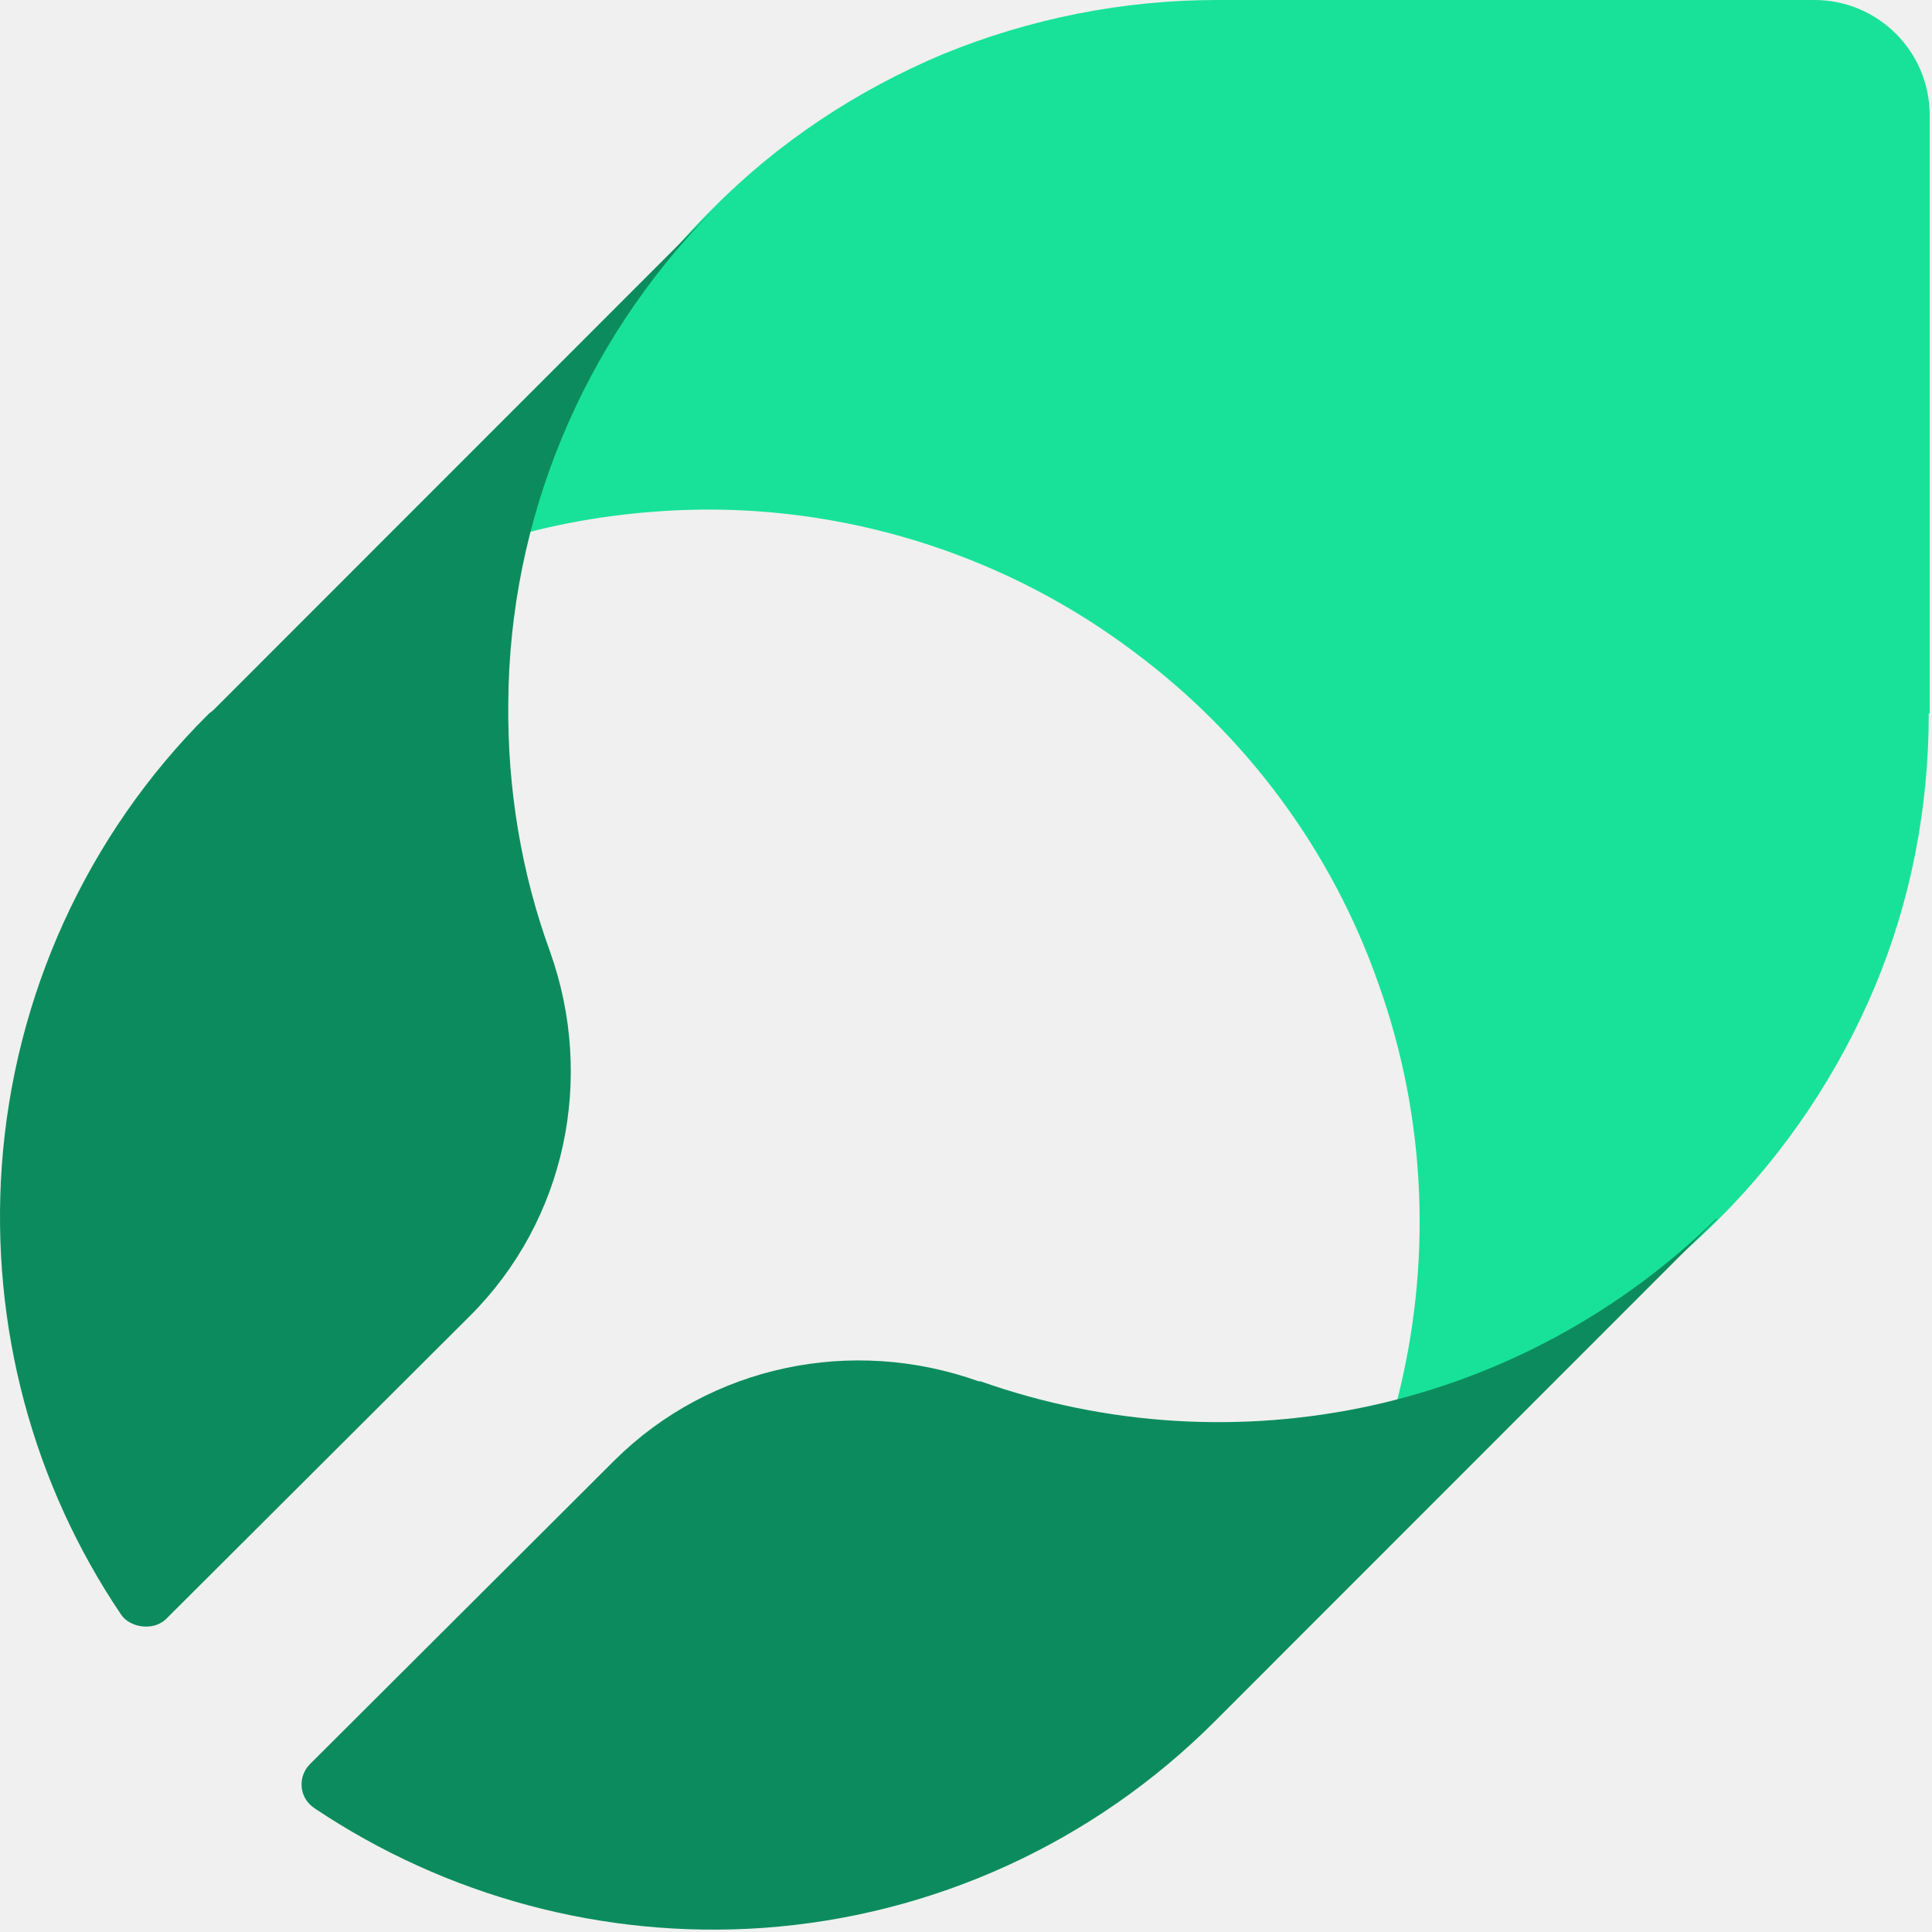
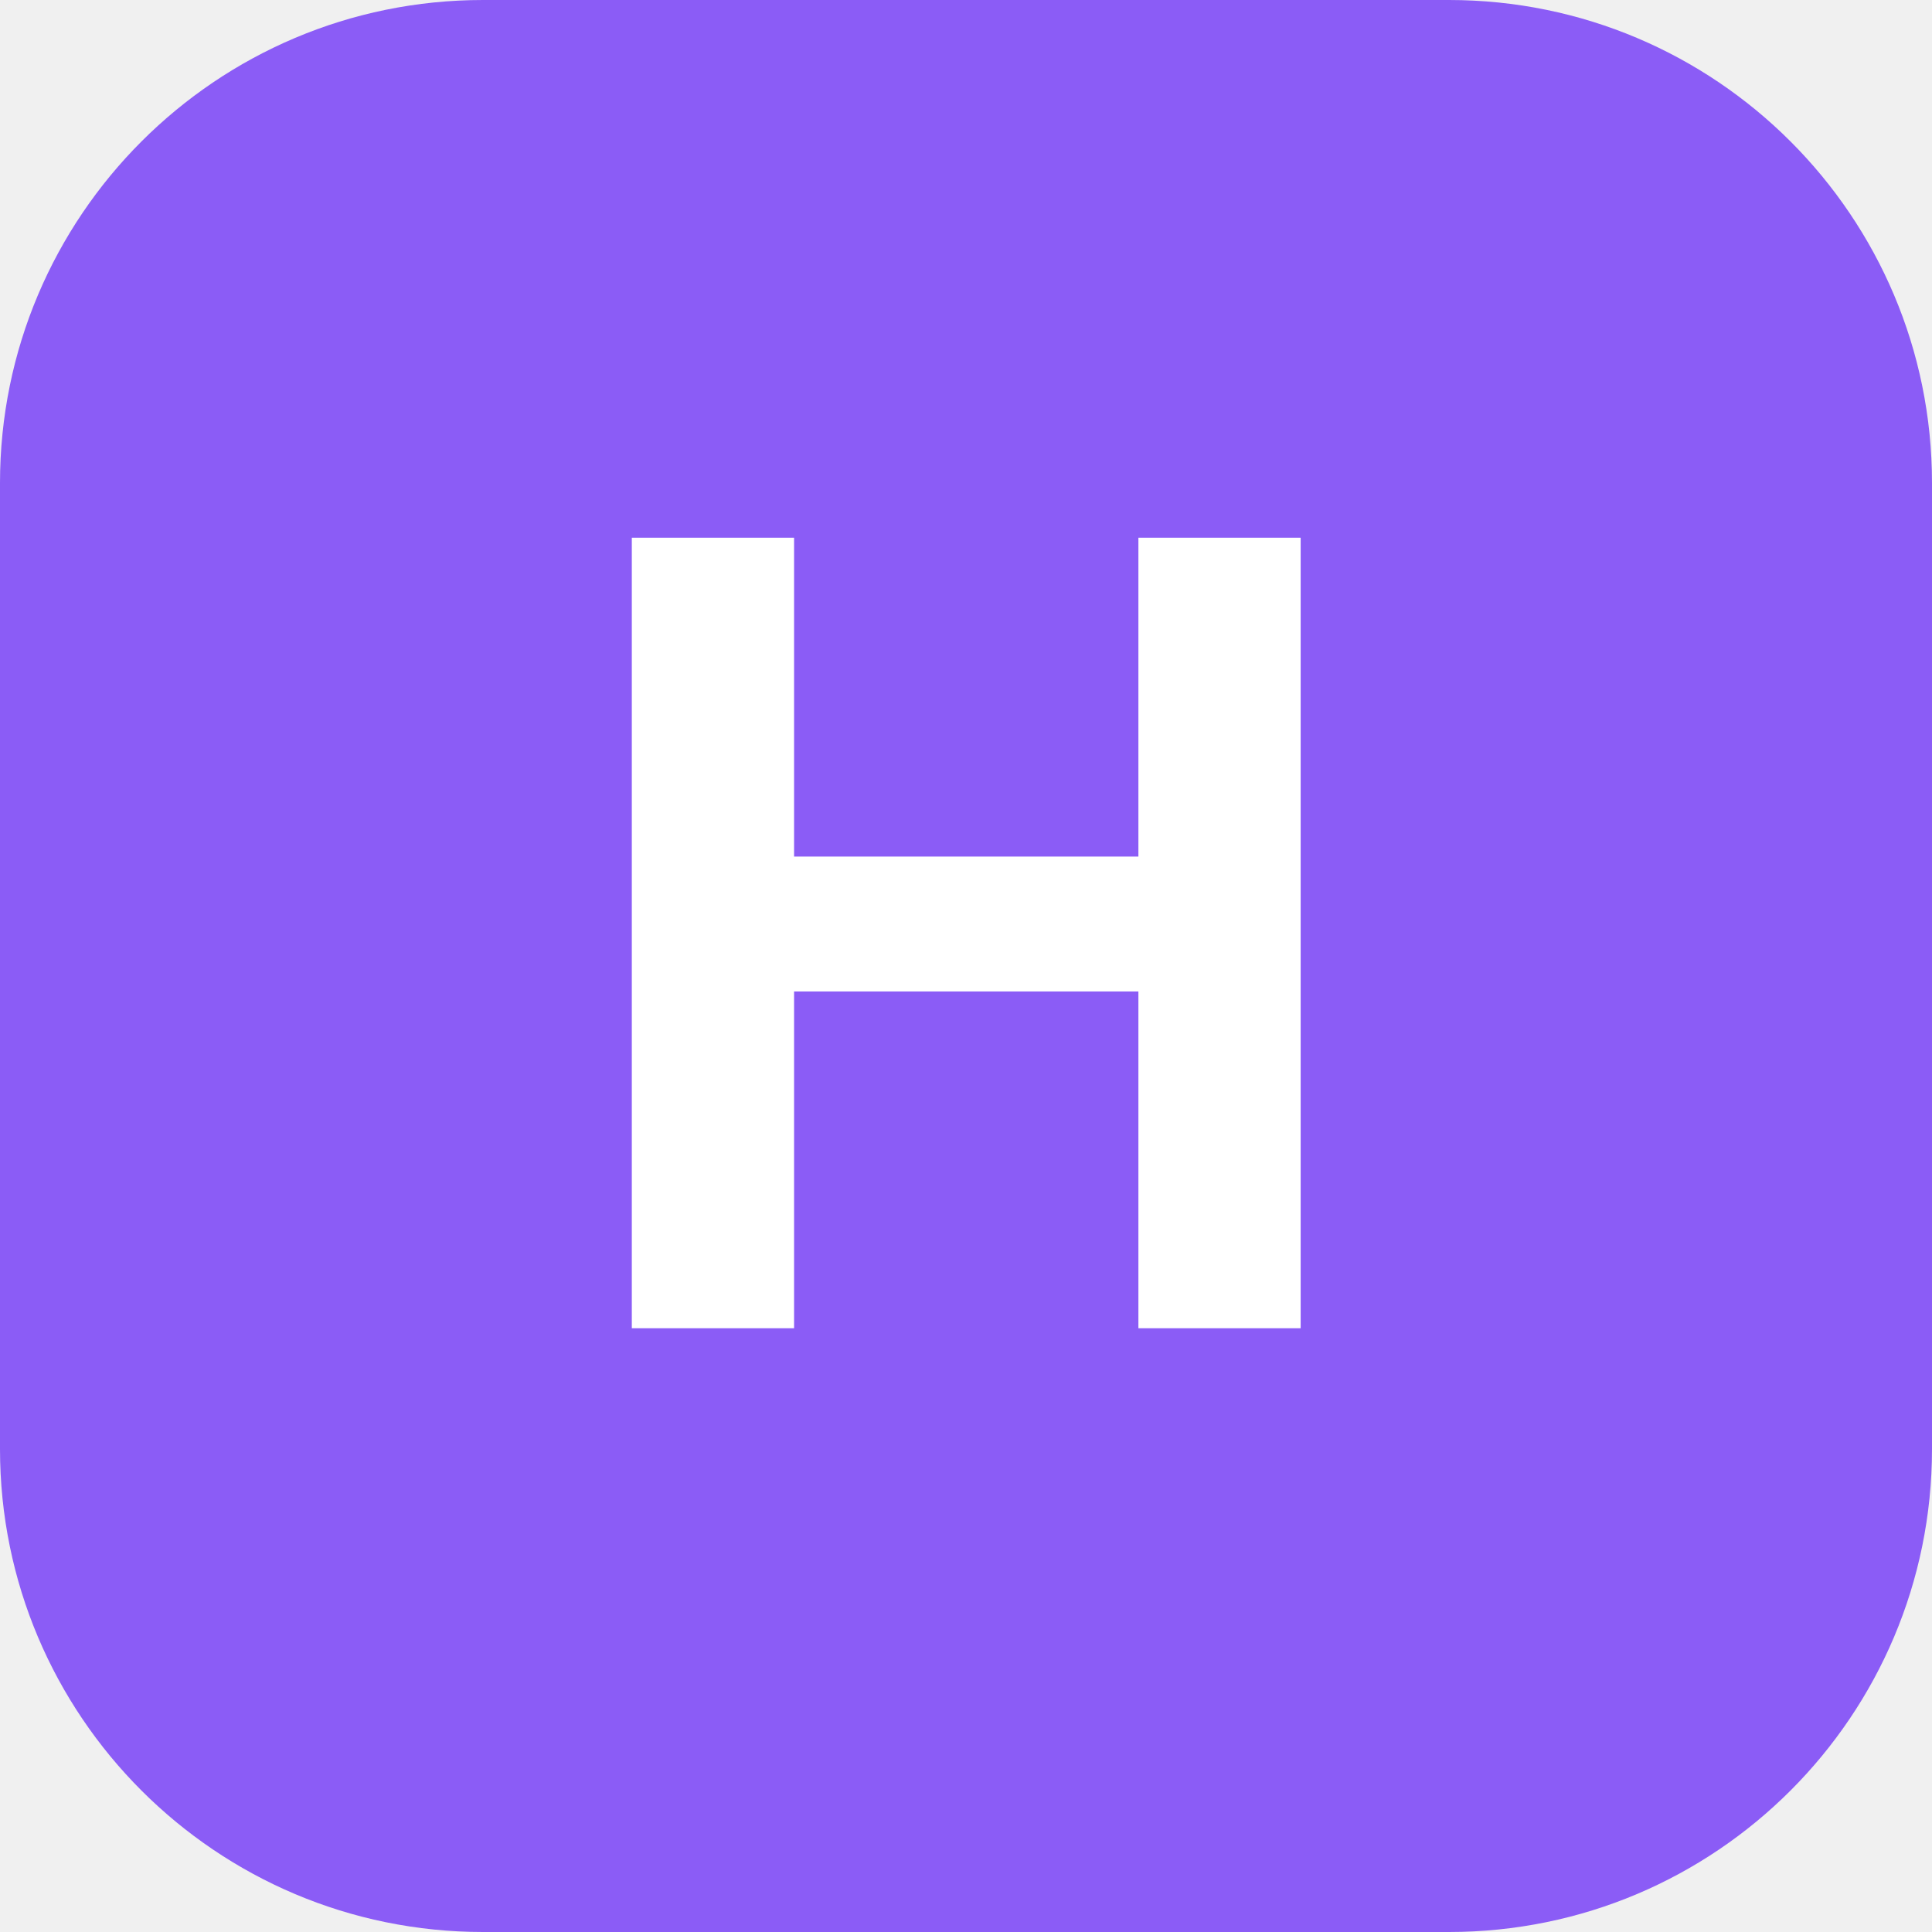
- <svg xmlns="http://www.w3.org/2000/svg" width="502" height="502" viewBox="0 0 502 502" fill="none">
-   <path d="M501.402 185.33V29.962C501.402 13.29 487.876 0 471.453 0H316.156C291.763 0 267.611 4.832 245.15 14.014C222.689 23.438 202.16 36.969 185.012 54.367L183.804 55.575C161.101 78.53 144.92 107.042 136.708 138.454C151.441 134.588 166.656 132.655 181.871 132.413C222.447 131.93 262.298 144.978 294.661 169.383C323.885 191.13 346.104 221.092 358.18 255.645C370.739 290.681 372.188 328.859 362.769 364.862C393.925 356.647 422.666 340.457 445.611 317.744L446.818 316.536C463.966 299.38 477.732 278.841 487.151 256.37C496.571 233.898 501.16 209.735 501.16 185.33H501.402Z" fill="#18E299" />
-   <path d="M132.071 182.706C132.312 135.044 151.32 89.307 184.764 55.125L55.557 184.391C55.076 184.873 54.594 185.113 54.113 185.595C22.593 216.888 3.586 258.774 0.458 303.066C-2.43 344.47 8.397 385.392 31.496 419.575C33.699 422.835 39.677 423.907 43.046 420.778L122.206 341.822C146.989 317.028 154.689 280.198 142.899 247.219C135.44 226.758 131.831 204.852 132.071 182.706Z" fill="#0C8C5E" />
-   <path d="M446.067 316.547C421.284 340.86 390.245 357.71 356.56 365.172C322.634 372.635 287.506 370.468 254.783 358.914C254.783 358.914 254.542 358.914 254.301 358.914C221.338 347.118 184.525 354.821 159.742 379.375L80.581 458.331C77.212 461.701 77.694 467.238 81.784 469.885C115.95 492.754 156.855 503.827 198.24 500.938C242.512 497.809 284.137 478.792 315.656 447.258L316.859 446.054L446.067 316.788V316.547Z" fill="#0C8C5E" />
+ <svg xmlns="http://www.w3.org/2000/svg" width="32" height="32" viewBox="0 0 32 32" fill="none">
+   <rect width="32" height="32" rx="8" fill="#8B5CF6" />
+   <text x="16" y="22" font-family="system-ui, -apple-system, sans-serif" font-size="18" font-weight="700" fill="white" text-anchor="middle">H</text>
</svg>
